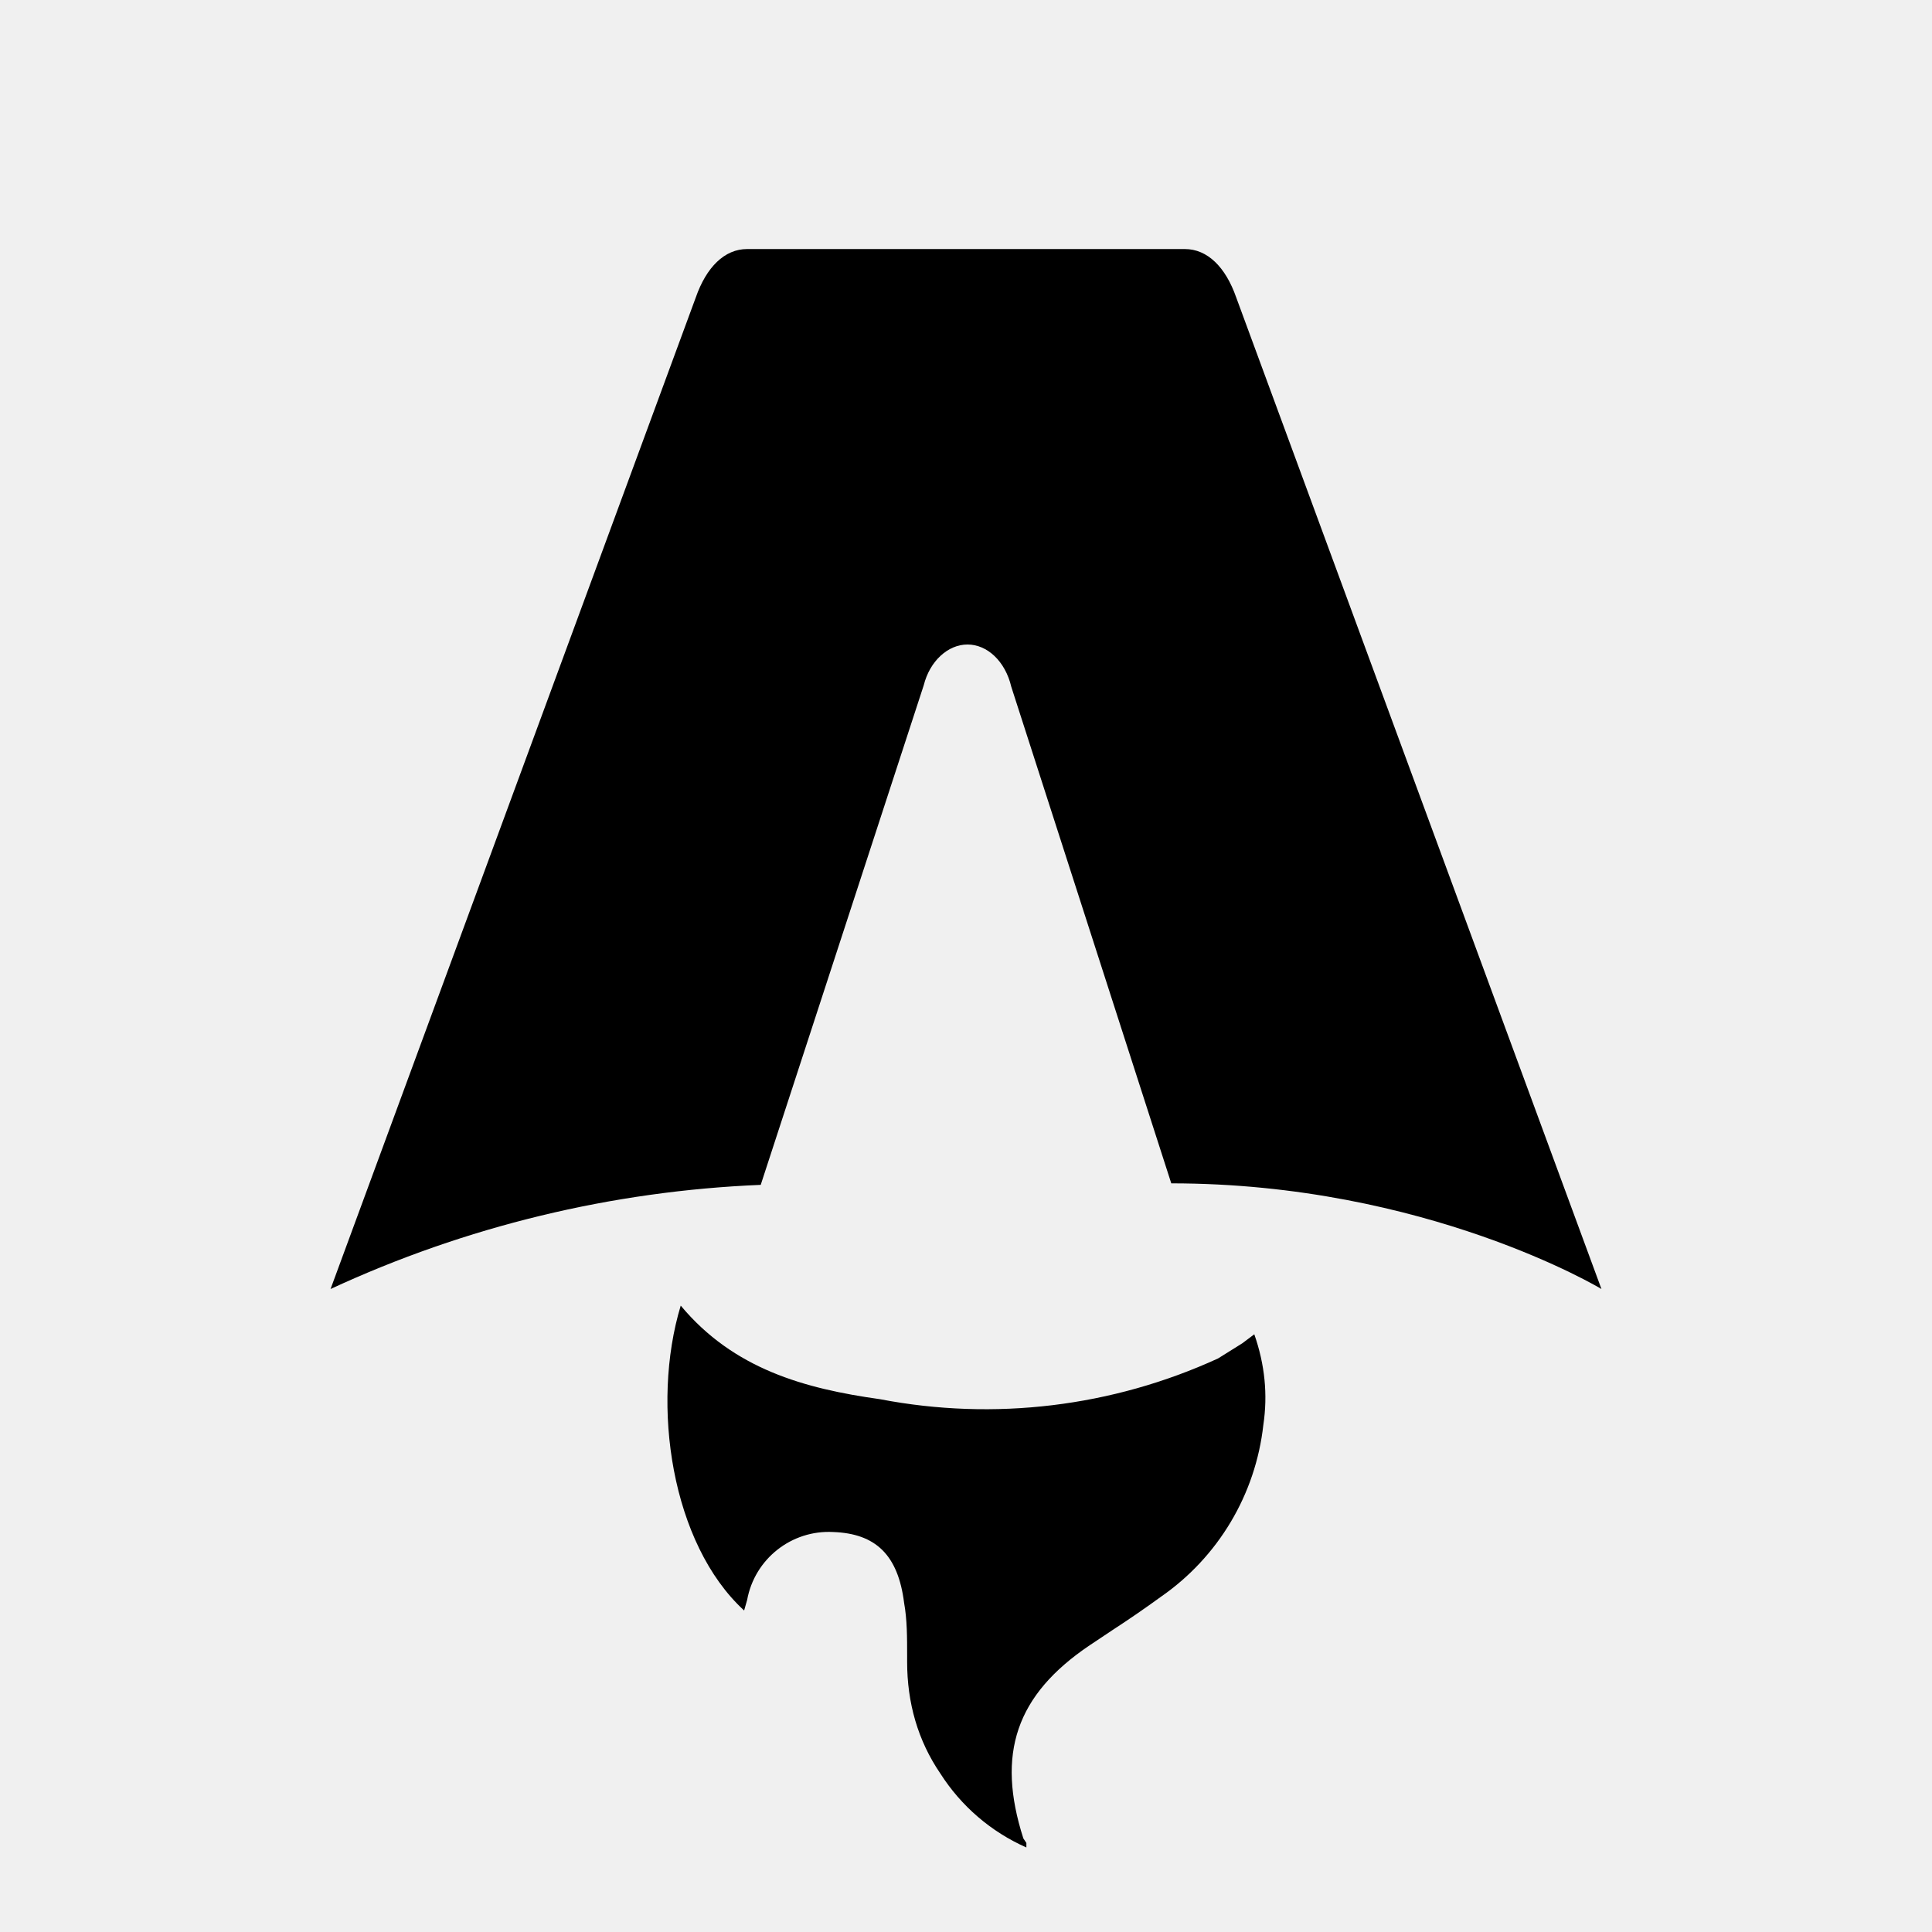
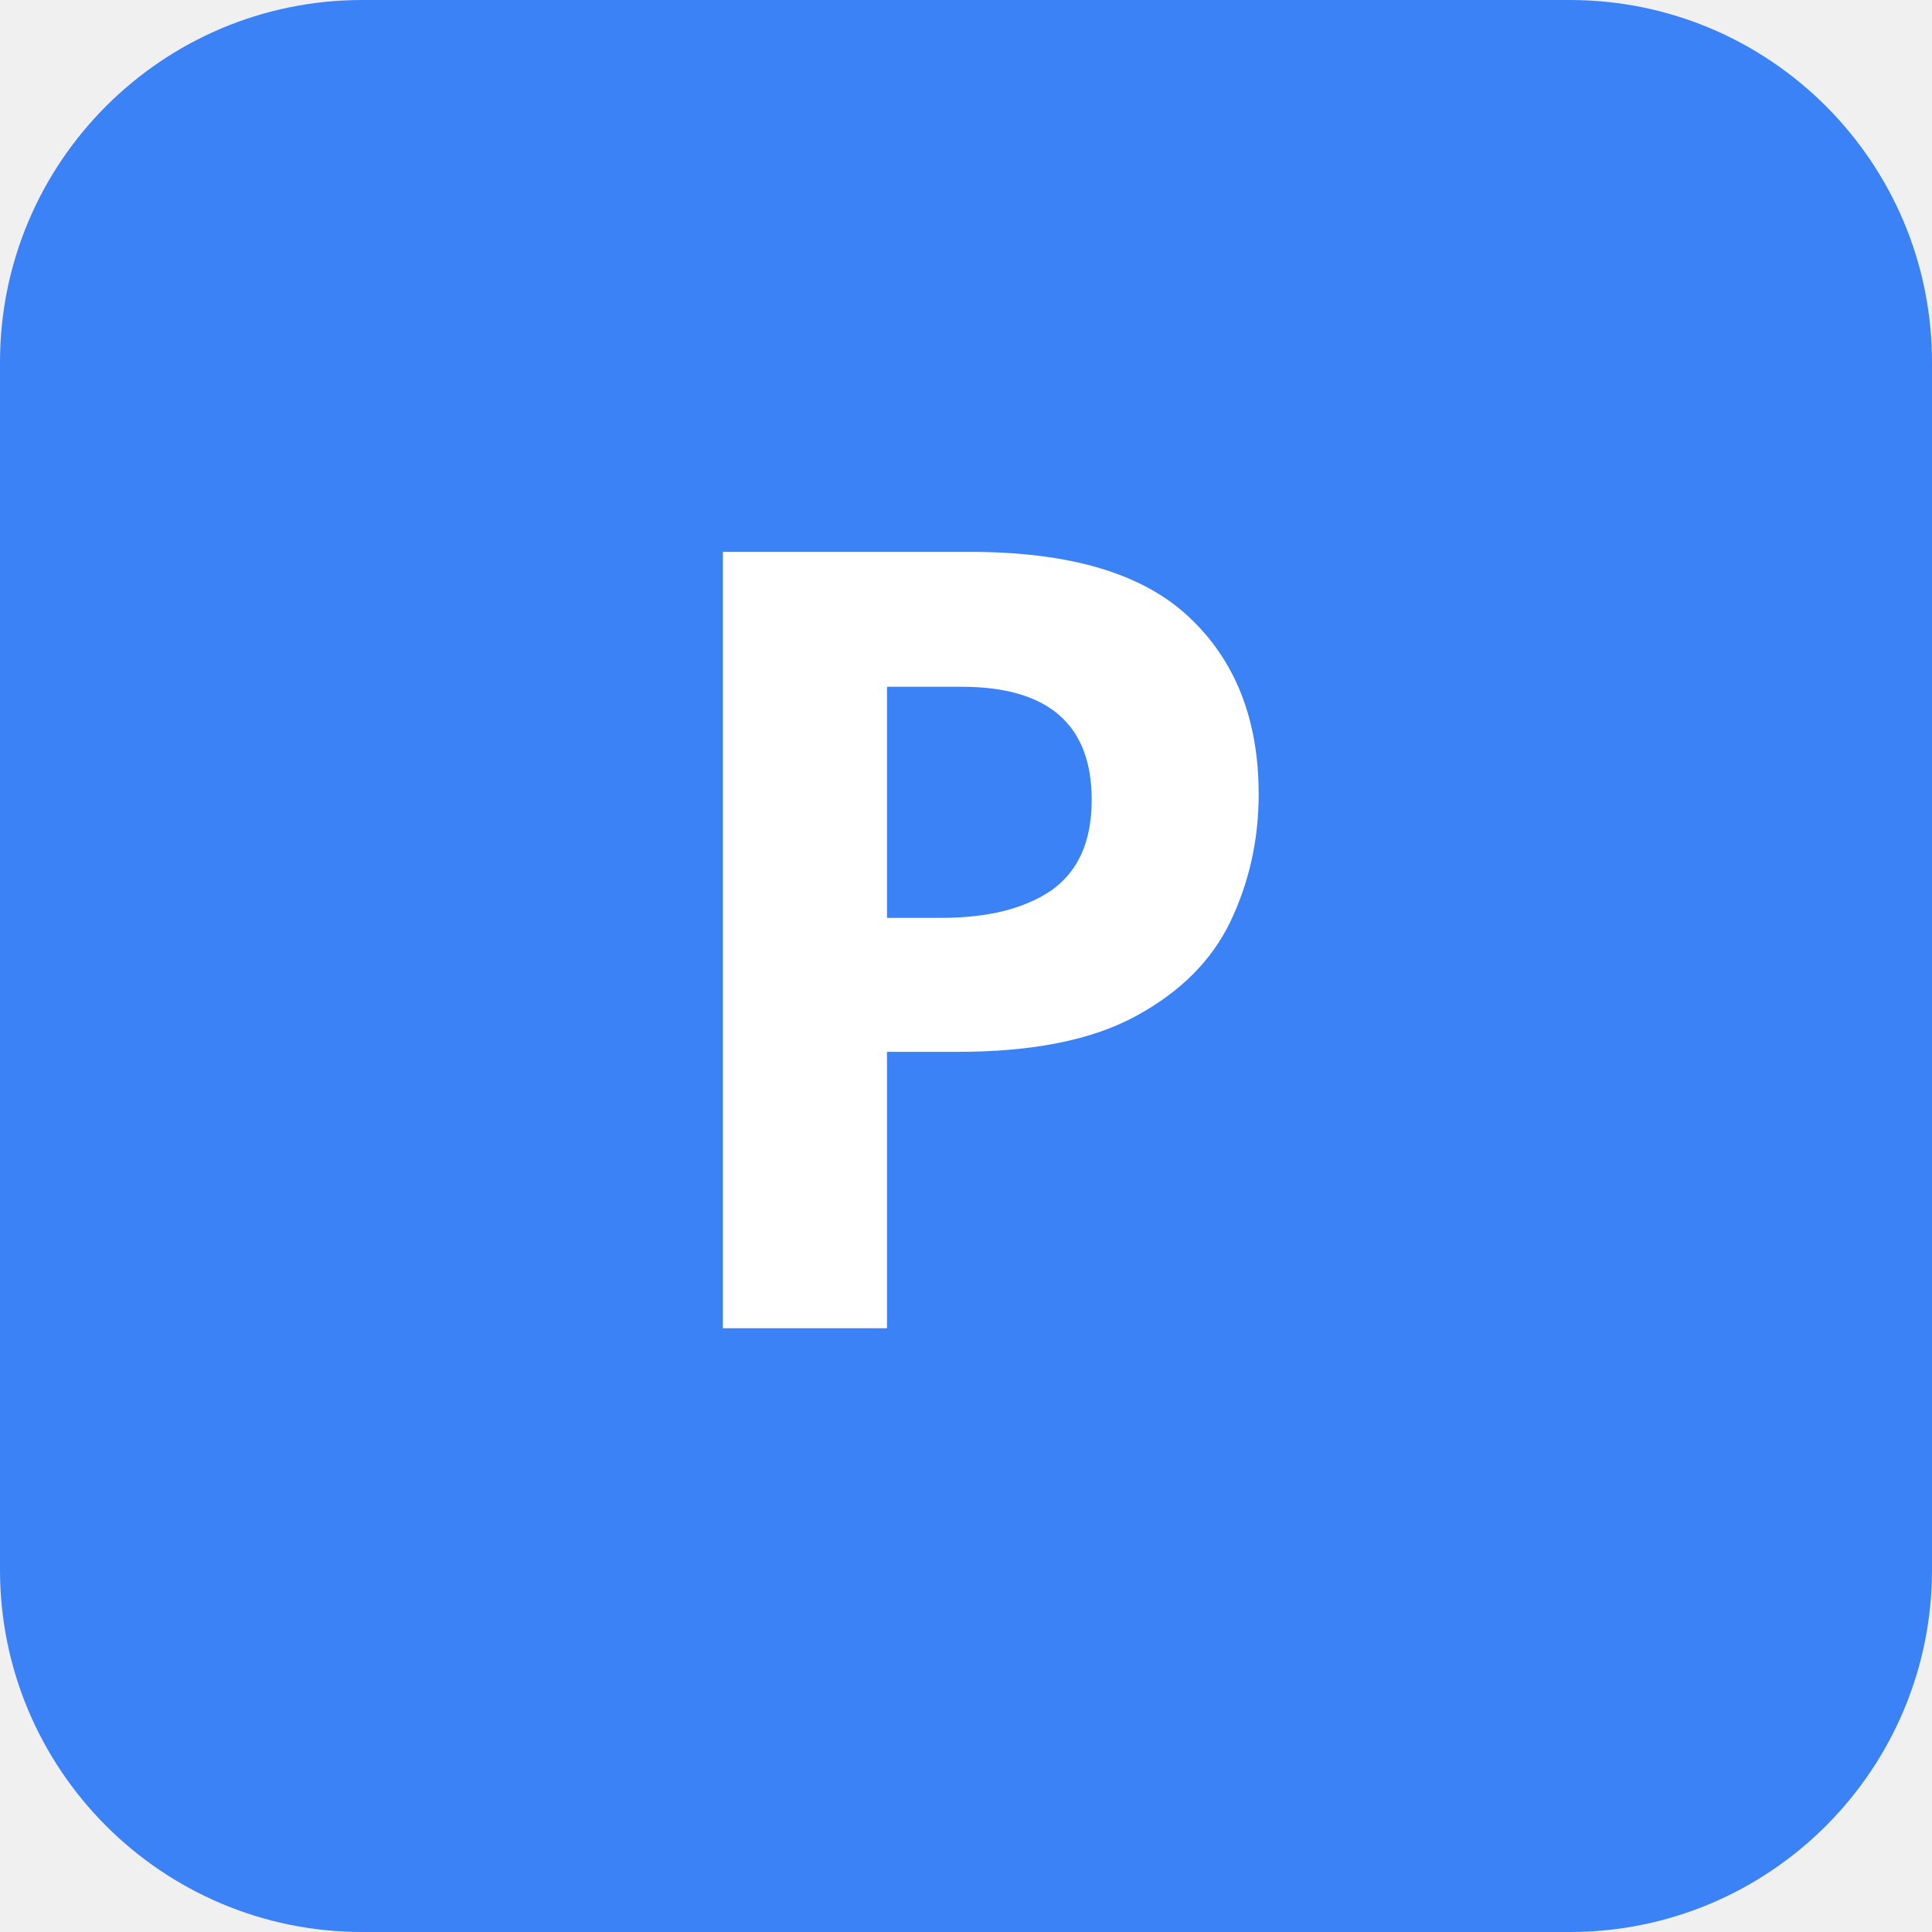
- <svg xmlns="http://www.w3.org/2000/svg" fill="none" viewBox="0 0 128 128">
-   <path d="M50.4 78.5a75.1 75.1 0 0 0-28.5 6.9l24.2-65.7c.7-2 1.9-3.2 3.4-3.2h29c1.5 0 2.7 1.2 3.4 3.2l24.2 65.7s-11.6-7-28.5-7L67 45.5c-.4-1.7-1.6-2.8-2.9-2.8-1.3 0-2.5 1.1-2.9 2.7L50.4 78.5Zm-1.1 28.2Zm-4.2-20.2c-2 6.6-.6 15.8 4.2 20.2a17.5 17.5 0 0 1 .2-.7 5.5 5.5 0 0 1 5.7-4.5c2.8.1 4.3 1.5 4.7 4.7.2 1.1.2 2.3.2 3.5v.4c0 2.7.7 5.2 2.2 7.4a13 13 0 0 0 5.7 4.9v-.3l-.2-.3c-1.8-5.6-.5-9.5 4.4-12.8l1.5-1a73 73 0 0 0 3.2-2.2 16 16 0 0 0 6.8-11.4c.3-2 .1-4-.6-6l-.8.6-1.6 1a37 37 0 0 1-22.4 2.7c-5-.7-9.7-2-13.2-6.2Z" />
-   <style>
-         path { fill: #000; }
-         @media (prefers-color-scheme: dark) {
-             path { fill: #FFF; }
-         }
-     </style>
+ <svg xmlns="http://www.w3.org/2000/svg" viewBox="0 0 32 32" fill="none">
+   <rect width="32" height="32" rx="6" fill="#3b82f6" />
+   <text x="16" y="22" text-anchor="middle" font-family="system-ui" font-weight="700" font-size="18" fill="white">P</text>
</svg>
